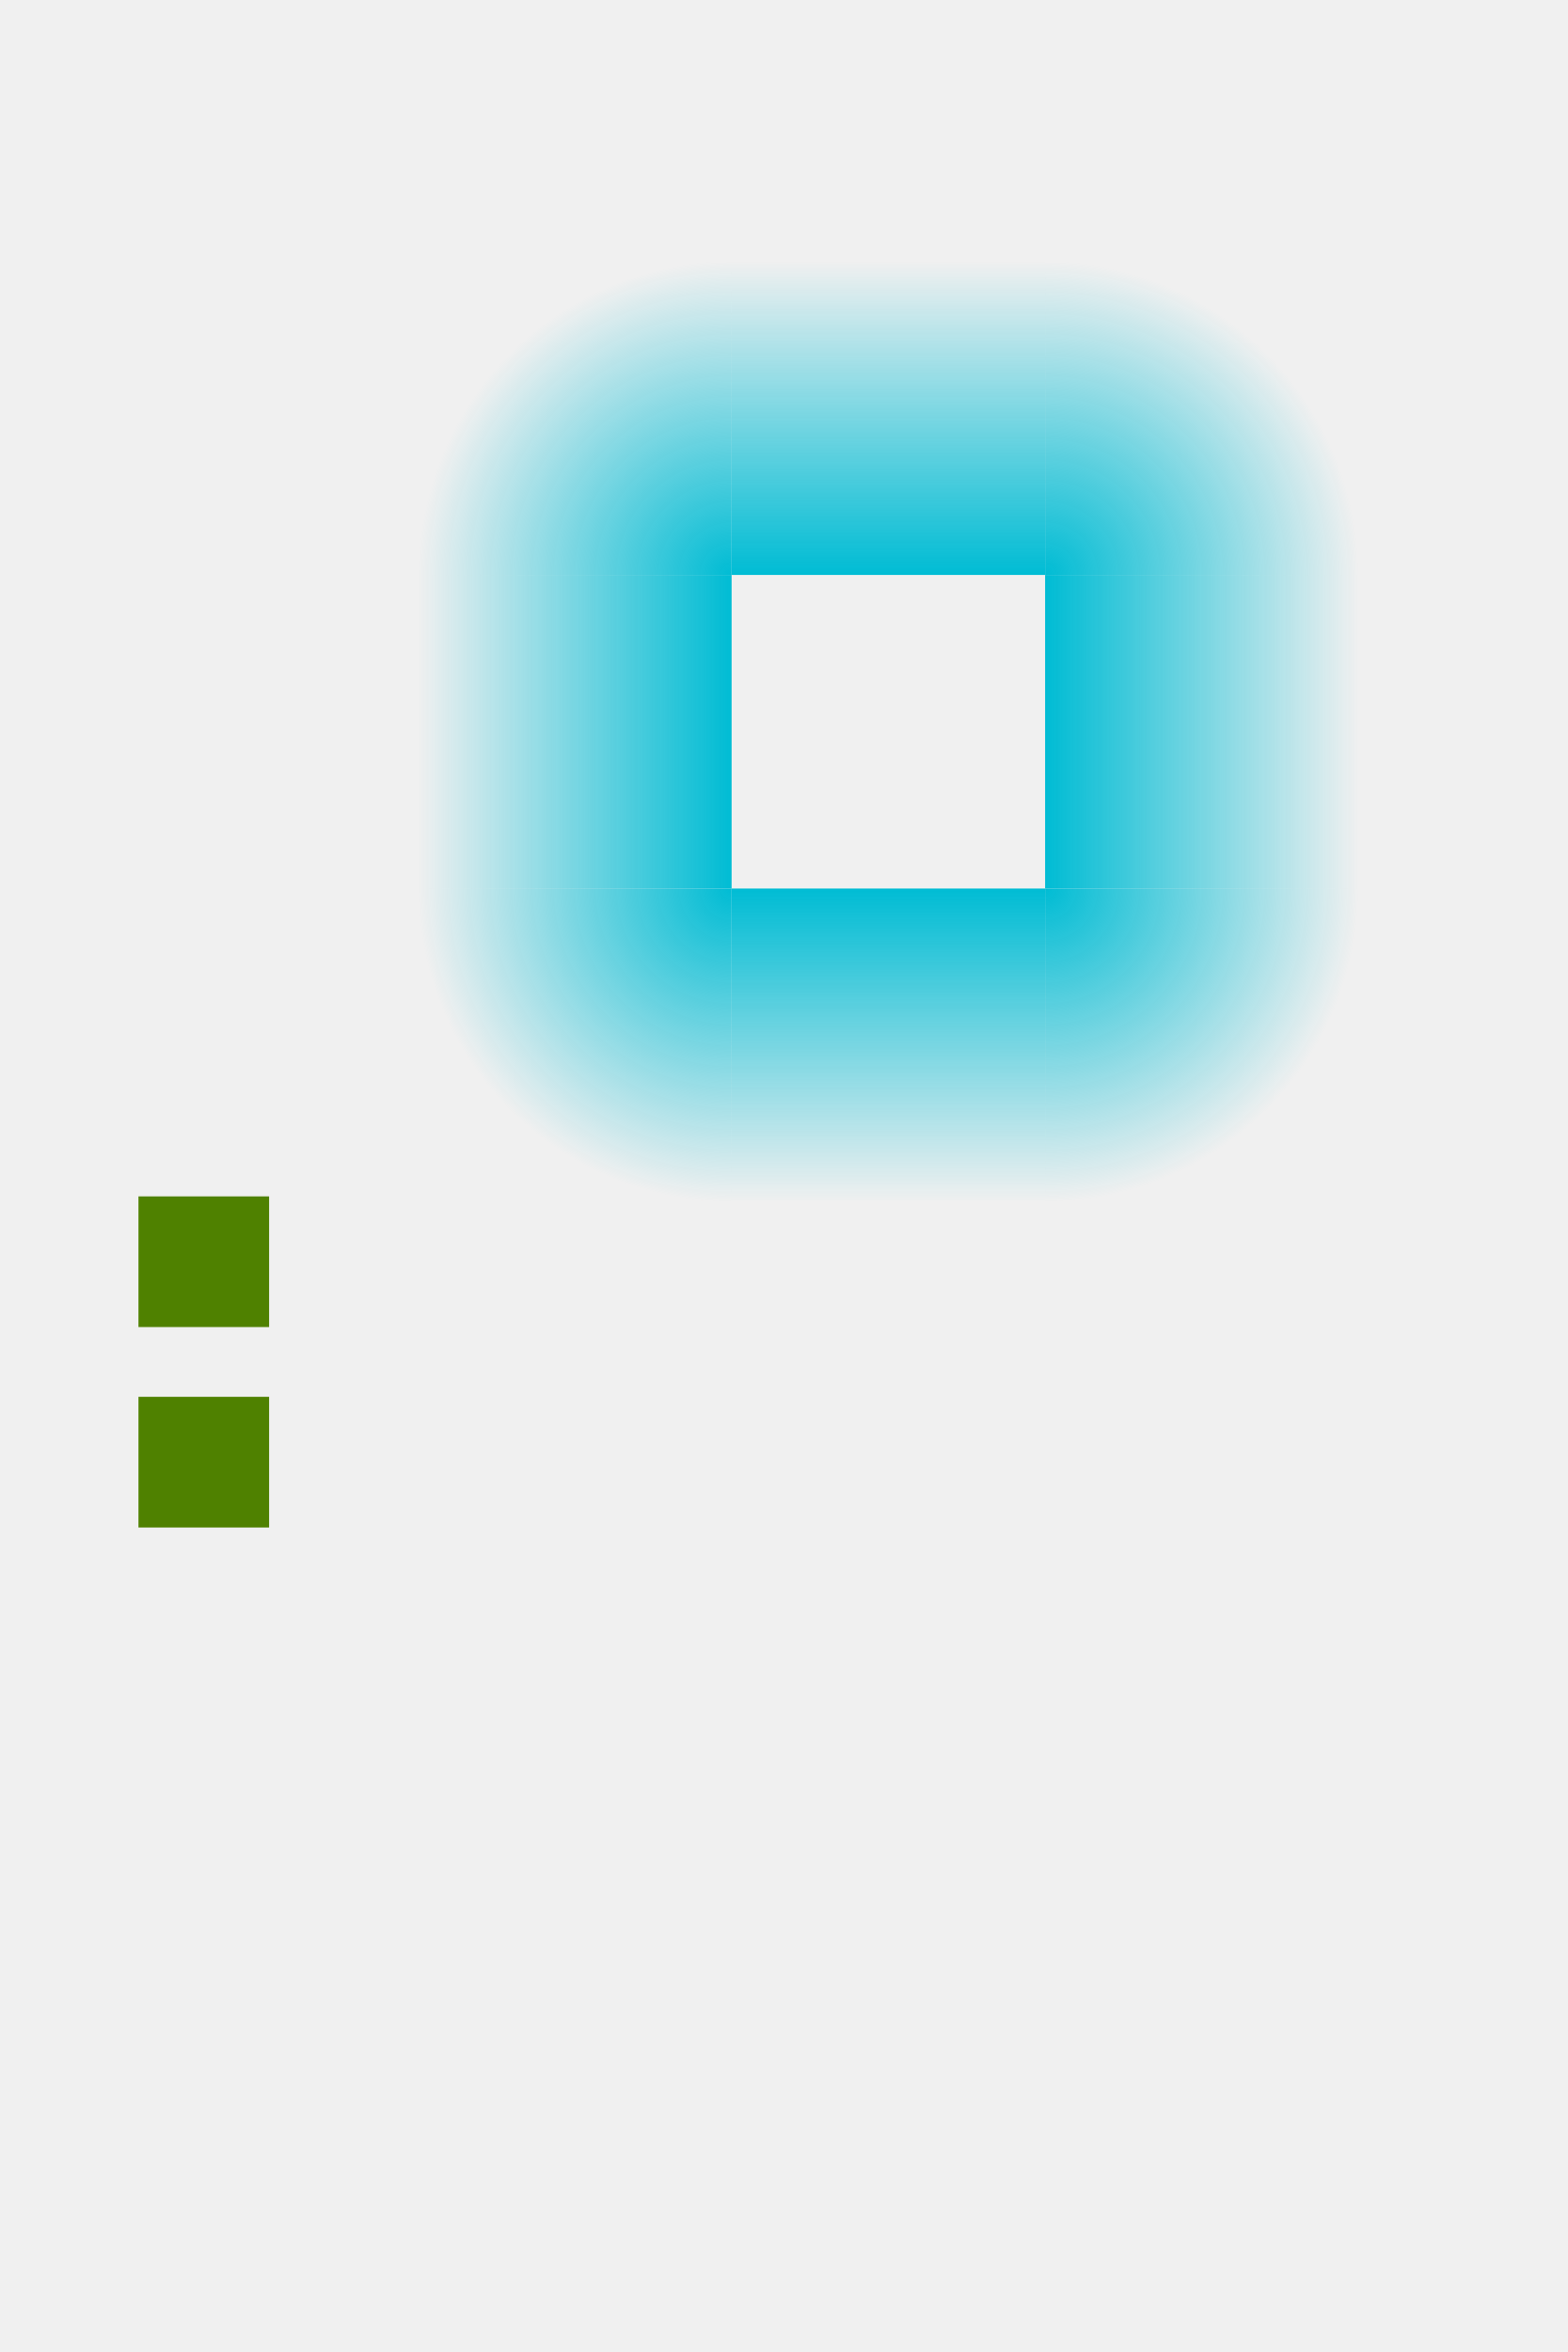
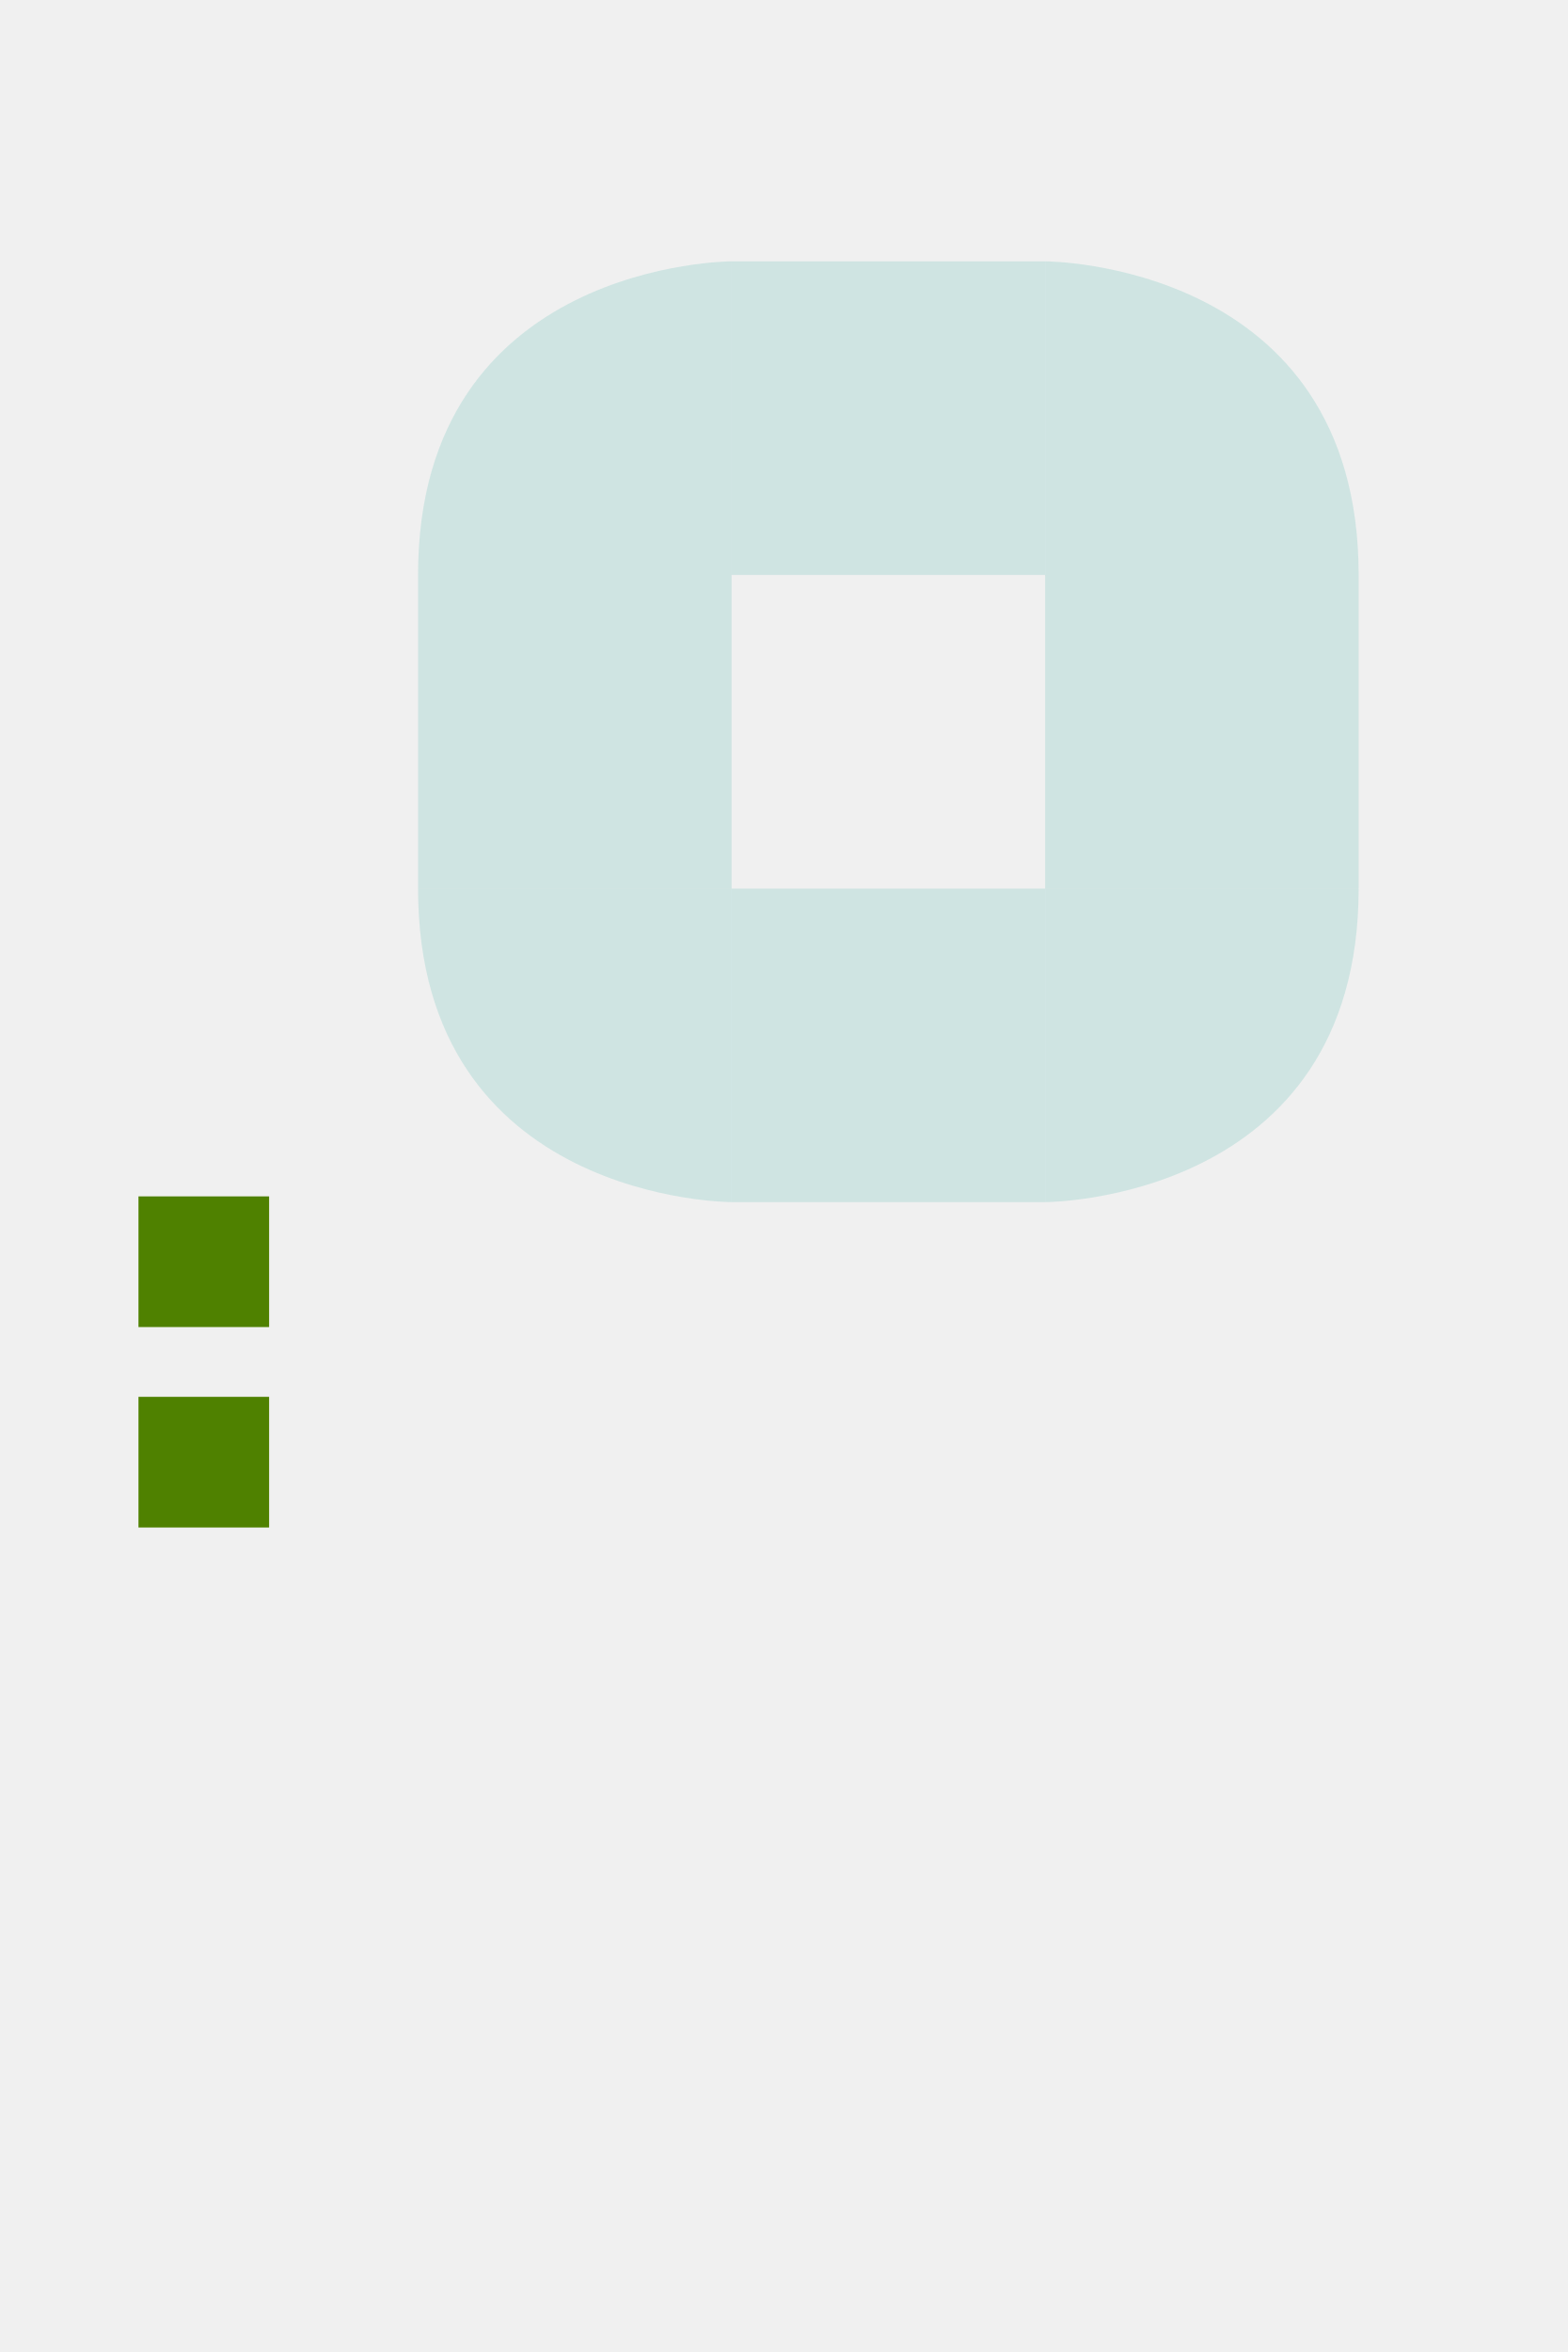
- <svg xmlns="http://www.w3.org/2000/svg" xmlns:xlink="http://www.w3.org/1999/xlink" id="svg2" width="60" height="90" version="1">
-   <defs id="defs5">
-     <linearGradient id="linearGradient4156">
-       <stop id="stop4158" style="stop-color:#00bcd4;stop-opacity:1" offset="0" />
-       <stop id="stop4160" style="stop-color:#00bcd4;stop-opacity:0" offset="1" />
-     </linearGradient>
-     <radialGradient id="radialGradient3777" cx="37.919" cy="13.191" r="6" fx="37.919" fy="13.191" gradientTransform="matrix(2,0,0,2,-35.8372,-4.38105)" gradientUnits="userSpaceOnUse" xlink:href="#linearGradient4156" />
-     <radialGradient id="radialGradient3785" cx="37.919" cy="13.191" r="6" fx="37.919" fy="13.191" gradientTransform="matrix(2,0,0,2,-97.8372,1.61895)" gradientUnits="userSpaceOnUse" xlink:href="#linearGradient4156" />
-     <linearGradient id="linearGradient3795" x1="62" x2="62" y1="20" y2="8" gradientTransform="translate(-26,2)" gradientUnits="userSpaceOnUse" xlink:href="#linearGradient4156" />
-     <linearGradient id="linearGradient3799" x1="62" x2="62" y1="20" y2="8" gradientTransform="translate(-32,-60)" gradientUnits="userSpaceOnUse" xlink:href="#linearGradient4156" />
-     <radialGradient id="radialGradient3803" cx="37.919" cy="13.191" r="6" fx="37.919" fy="13.191" gradientTransform="matrix(2,0,0,2,-35.8372,-60.38105)" gradientUnits="userSpaceOnUse" xlink:href="#linearGradient4156" />
-     <linearGradient id="linearGradient3807" x1="62" x2="62" y1="20" y2="8" gradientTransform="translate(-94,-54)" gradientUnits="userSpaceOnUse" xlink:href="#linearGradient4156" />
-     <linearGradient id="linearGradient3811" x1="62" x2="62" y1="20" y2="8" gradientTransform="translate(-32,8)" gradientUnits="userSpaceOnUse" xlink:href="#linearGradient4156" />
-     <radialGradient id="radialGradient3815" cx="37.919" cy="13.191" r="6" fx="37.919" fy="13.191" gradientTransform="matrix(2,0,0,2,-41.8372,1.61895)" gradientUnits="userSpaceOnUse" xlink:href="#linearGradient4156" />
-   </defs>
+ <svg xmlns="http://www.w3.org/2000/svg" id="svg2" width="60" height="90" version="1">
  <rect id="hint-glow-radius" style="opacity:1;fill:#4f8100;fill-opacity:1;fill-rule:nonzero;stroke:none;stroke-width:6.7;stroke-linecap:round;stroke-linejoin:round;stroke-miterlimit:4;stroke-dasharray:none;stroke-dashoffset:0;stroke-opacity:1" width="5" height="5" x="5.3" y="45.78" />
  <rect id="hint-stretch-borders" style="opacity:1;fill:#4f8100;fill-opacity:1;fill-rule:nonzero;stroke:none;stroke-width:6.7;stroke-linecap:round;stroke-linejoin:round;stroke-miterlimit:4;stroke-dasharray:none;stroke-dashoffset:0;stroke-opacity:1" width="5" height="5" x="5.3" y="53.45" />
  <rect id="center" style="opacity:0;fill:#ffffff;fill-opacity:1;fill-rule:nonzero;stroke:none;stroke-width:6.7;stroke-linecap:round;stroke-linejoin:round;stroke-miterlimit:4;stroke-dasharray:none;stroke-dashoffset:0;stroke-opacity:1" width="12.01" height="12.01" x="14.02" y="20.11" />
-   <rect id="topright" style="fill:url(#radialGradient3777);fill-opacity:1.0" width="12" height="12" x="40" y="10" />
-   <rect id="topleft" style="fill:url(#radialGradient3785);fill-opacity:1.0" width="12" height="12" x="-22" y="16" transform="matrix(0,-1,1,0,0,0)" />
-   <rect id="top" style="fill:url(#linearGradient3795);fill-opacity:1" width="12" height="12" x="28" y="10" />
-   <rect id="right" style="fill:url(#linearGradient3799);fill-opacity:1.0" width="12" height="12" x="22" y="-52" transform="matrix(0,1,-1,0,0,0)" />
-   <rect id="bottomright" style="fill:url(#radialGradient3803);fill-opacity:1.0" width="12" height="12" x="40" y="-46" transform="scale(1,-1)" />
-   <rect id="bottom" style="fill:url(#linearGradient3807);fill-opacity:1.0" width="12" height="12" x="-40" y="-46" transform="scale(-1,-1)" />
-   <rect id="left" style="fill:url(#linearGradient3811);fill-opacity:1.0" width="12" height="12" x="22" y="16" transform="matrix(0,1,1,0,0,0)" />
-   <rect id="bottomleft" style="fill:url(#radialGradient3815);fill-opacity:1.0" width="12" height="12" x="34" y="16" transform="matrix(0,1,1,0,0,0)" />
+   <path id="topright" style="fill:#4db6ac;fill-opacity:1;opacity:0.2" d="m 40,10 c 0,0 12,0 12,12 l -12,0 z" />
+   <path id="topleft" style="fill:#4db6ac;fill-opacity:1;opacity:0.2" d="m -22,16 c 12,0 12,12 12,12 l -12,0 z" transform="matrix(0,-1,1,0,0,0)" />
+   <rect id="top" style="fill:#4db6ac;fill-opacity:1;opacity:0.2" width="12" height="12" x="28" y="10" />
+   <rect id="right" style="fill:#4db6ac;fill-opacity:1;opacity:0.2" width="12" height="12" x="22" y="-52" transform="matrix(0,1,-1,0,0,0)" />
+   <path id="bottomright" style="fill:#4db6ac;fill-opacity:1;opacity:0.2" d="m 40,-46 c 0,0 12,0 12,12 l -12,0 z" transform="scale(1,-1)" />
+   <rect id="bottom" style="fill:#4db6ac;fill-opacity:1;opacity:0.2" width="12" height="12" x="-40" y="-46" transform="scale(-1,-1)" />
+   <rect id="left" style="fill:#4db6ac;fill-opacity:1;opacity:0.2" width="12" height="12" x="22" y="16" transform="matrix(0,1,1,0,0,0)" />
+   <path id="bottomleft" style="fill:#4db6ac;fill-opacity:1;opacity:0.2" d="m 34,16 c 12,0 12,12 12,12 l -12,0 z" transform="matrix(0,1,1,0,0,0)" />
</svg>
